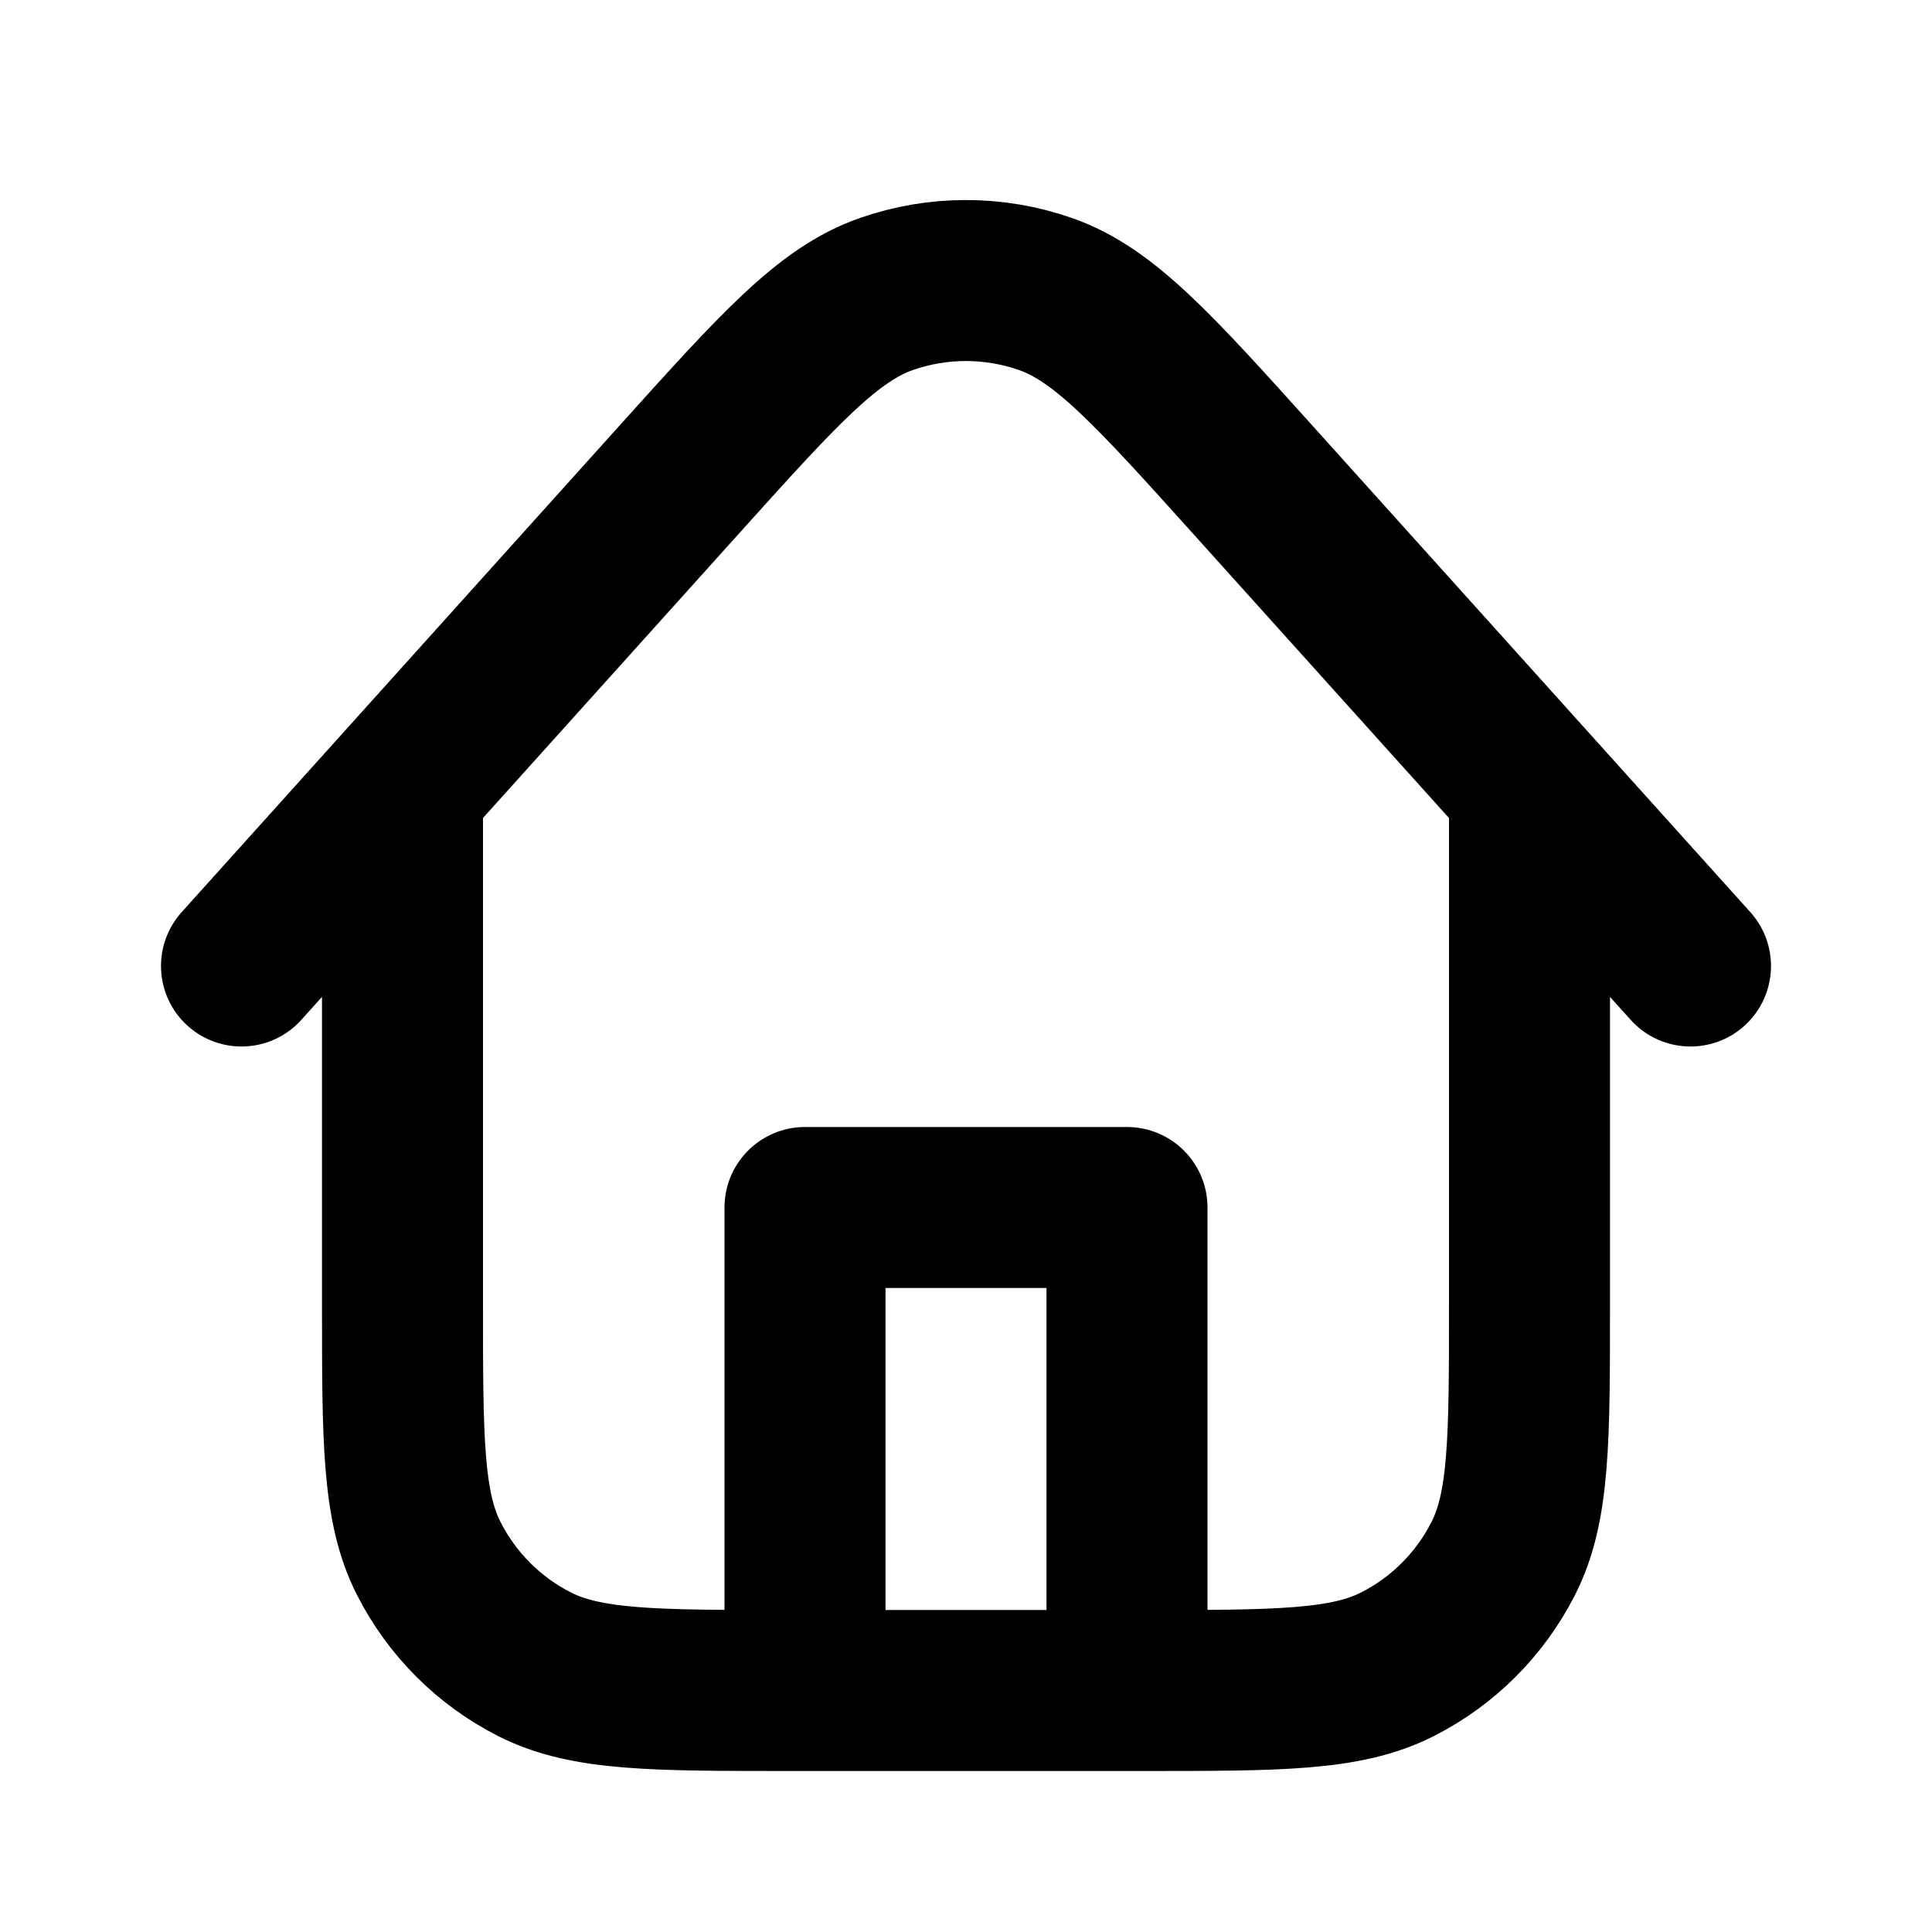
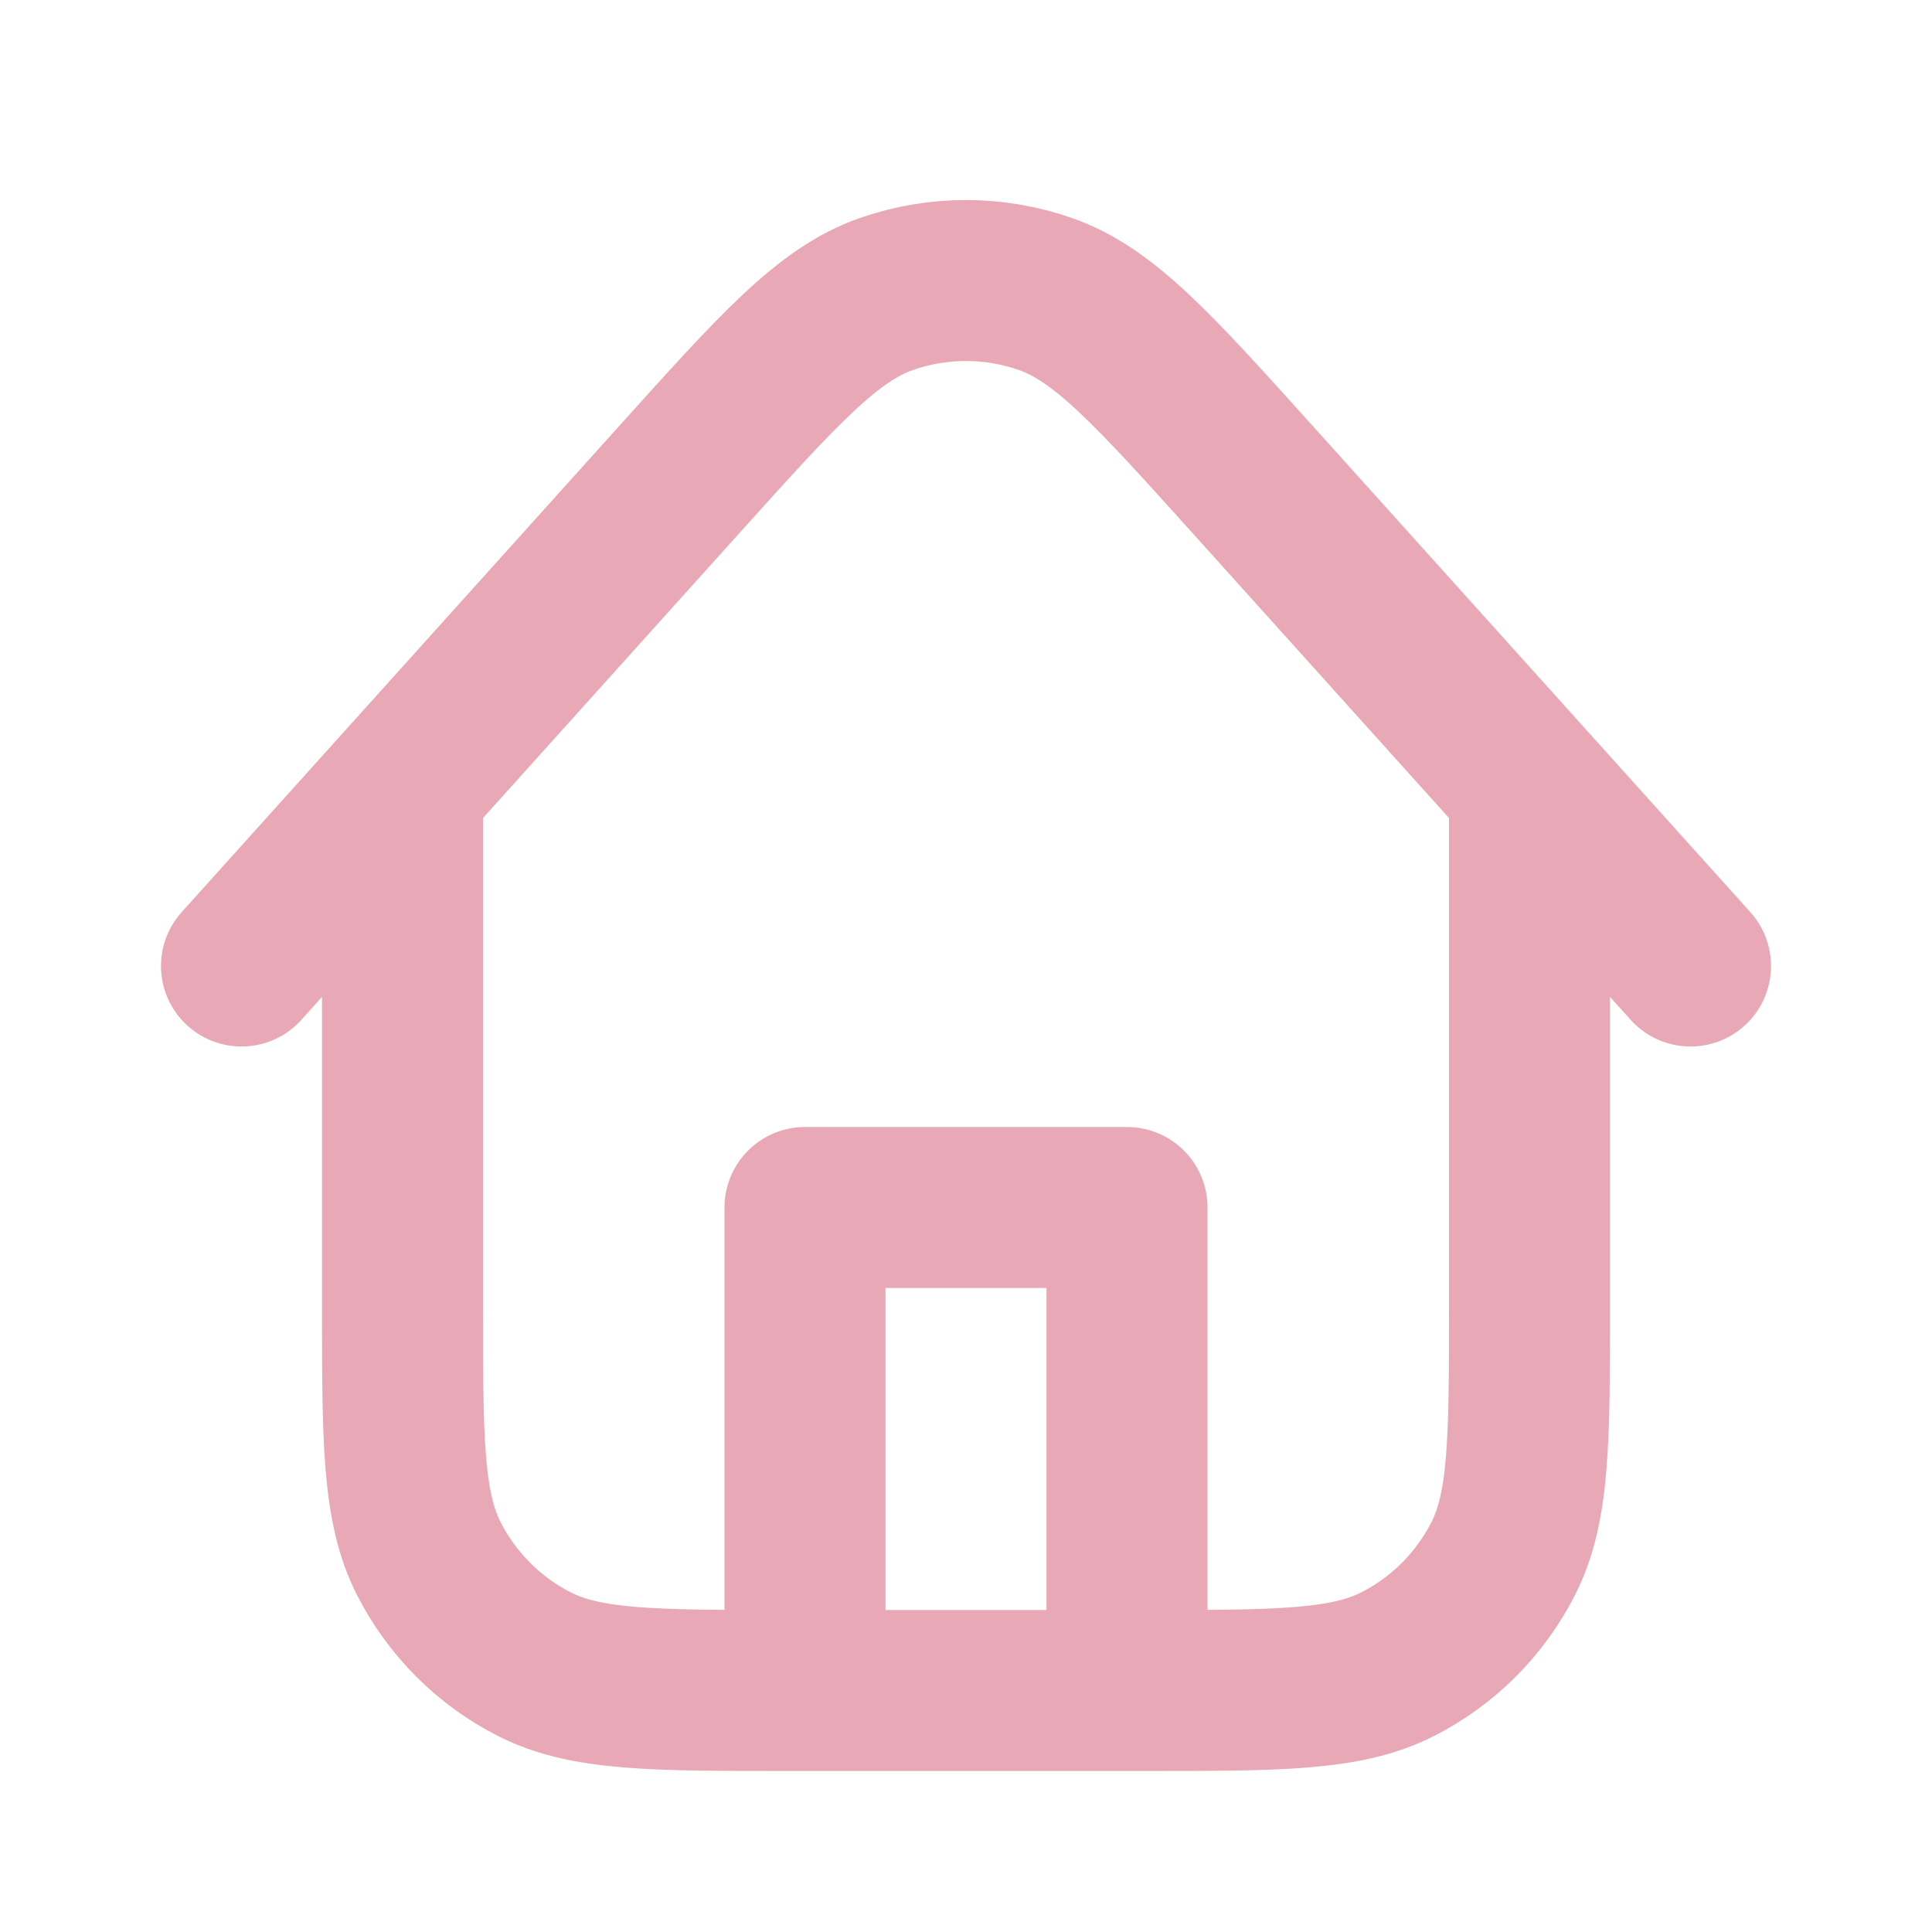
<svg xmlns="http://www.w3.org/2000/svg" width="800px" height="800px" viewBox="0 0 24 24" fill="none">
-   <path d="M14 21V15H10V21M19 9.778V16.2C19 17.88 19 18.72 18.673 19.362C18.385 19.927 17.927 20.386 17.362 20.673C16.72 21 15.88 21 14.2 21H9.8C8.12 21 7.28 21 6.638 20.673C6.074 20.386 5.615 19.927 5.327 19.362C5 18.72 5 17.88 5 16.2V9.778M21 12L15.567 5.964C14.331 4.591 13.713 3.905 12.986 3.652C12.347 3.429 11.651 3.429 11.012 3.652C10.284 3.905 9.667 4.592 8.431 5.965L3 12" stroke="#000000" stroke-width="2" stroke-linecap="round" stroke-linejoin="round" />
+   <g id="SVGRepo_bgCarrier" stroke-width="0" />
+   <g id="SVGRepo_tracerCarrier" stroke-linecap="round" stroke-linejoin="round" />
+   <g id="SVGRepo_iconCarrier">
+     <path d="M14 21V15H10V21M19 9.778V16.2C19 17.88 19 18.72 18.673 19.362C18.385 19.927 17.927 20.386 17.362 20.673C16.72 21 15.88 21 14.2 21H9.8C8.12 21 7.28 21 6.638 20.673C6.074 20.386 5.615 19.927 5.327 19.362C5 18.72 5 17.88 5 16.2V9.778M21 12L15.567 5.964C14.331 4.591 13.713 3.905 12.986 3.652C12.347 3.429 11.651 3.429 11.012 3.652C10.284 3.905 9.667 4.592 8.431 5.965L3 12" stroke="#E8A8B5" stroke-width="2" stroke-linecap="round" stroke-linejoin="round" />
+   </g>
</svg>
